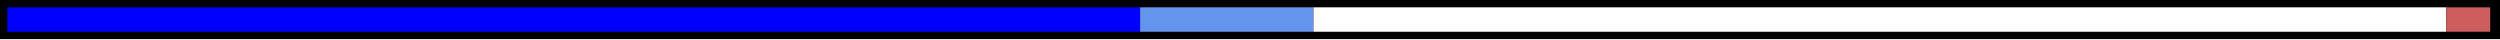
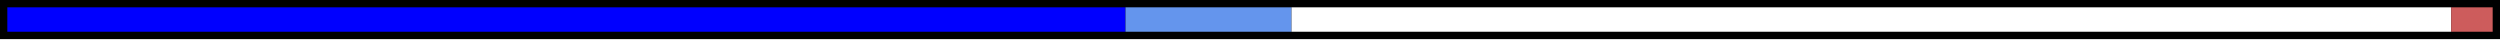
<svg xmlns="http://www.w3.org/2000/svg" height="16" version="1.1" width="1024">
  <rect fill="black" height="100%" width="100%" />
-   <rect fill="blue" height="10" width="464" x="3" y="3" />
-   <rect fill="cornflowerblue" height="10" width="71" x="467" y="3" />
-   <rect fill="white" height="10" width="464" x="538" y="3" />
-   <rect fill="mediumpurple" height="10" width="0" x="1002" y="3" />
-   <rect fill="indianred" height="10" width="18" x="1002" y="3" />
-   <rect fill="crimson" height="10" width="0" x="1020" y="3" />
+   <rect fill="blue" height="10" width="458" x="3" y="3" />
+   <rect fill="cornflowerblue" height="10" width="68" x="461" y="3" />
+   <rect fill="white" height="10" width="475" x="529" y="3" />
+   <rect fill="mediumpurple" height="10" width="0" x="1004" y="3" />
+   <rect fill="indianred" height="10" width="17" x="1004" y="3" />
+   <rect fill="crimson" height="10" width="0" x="1021" y="3" />
</svg>
